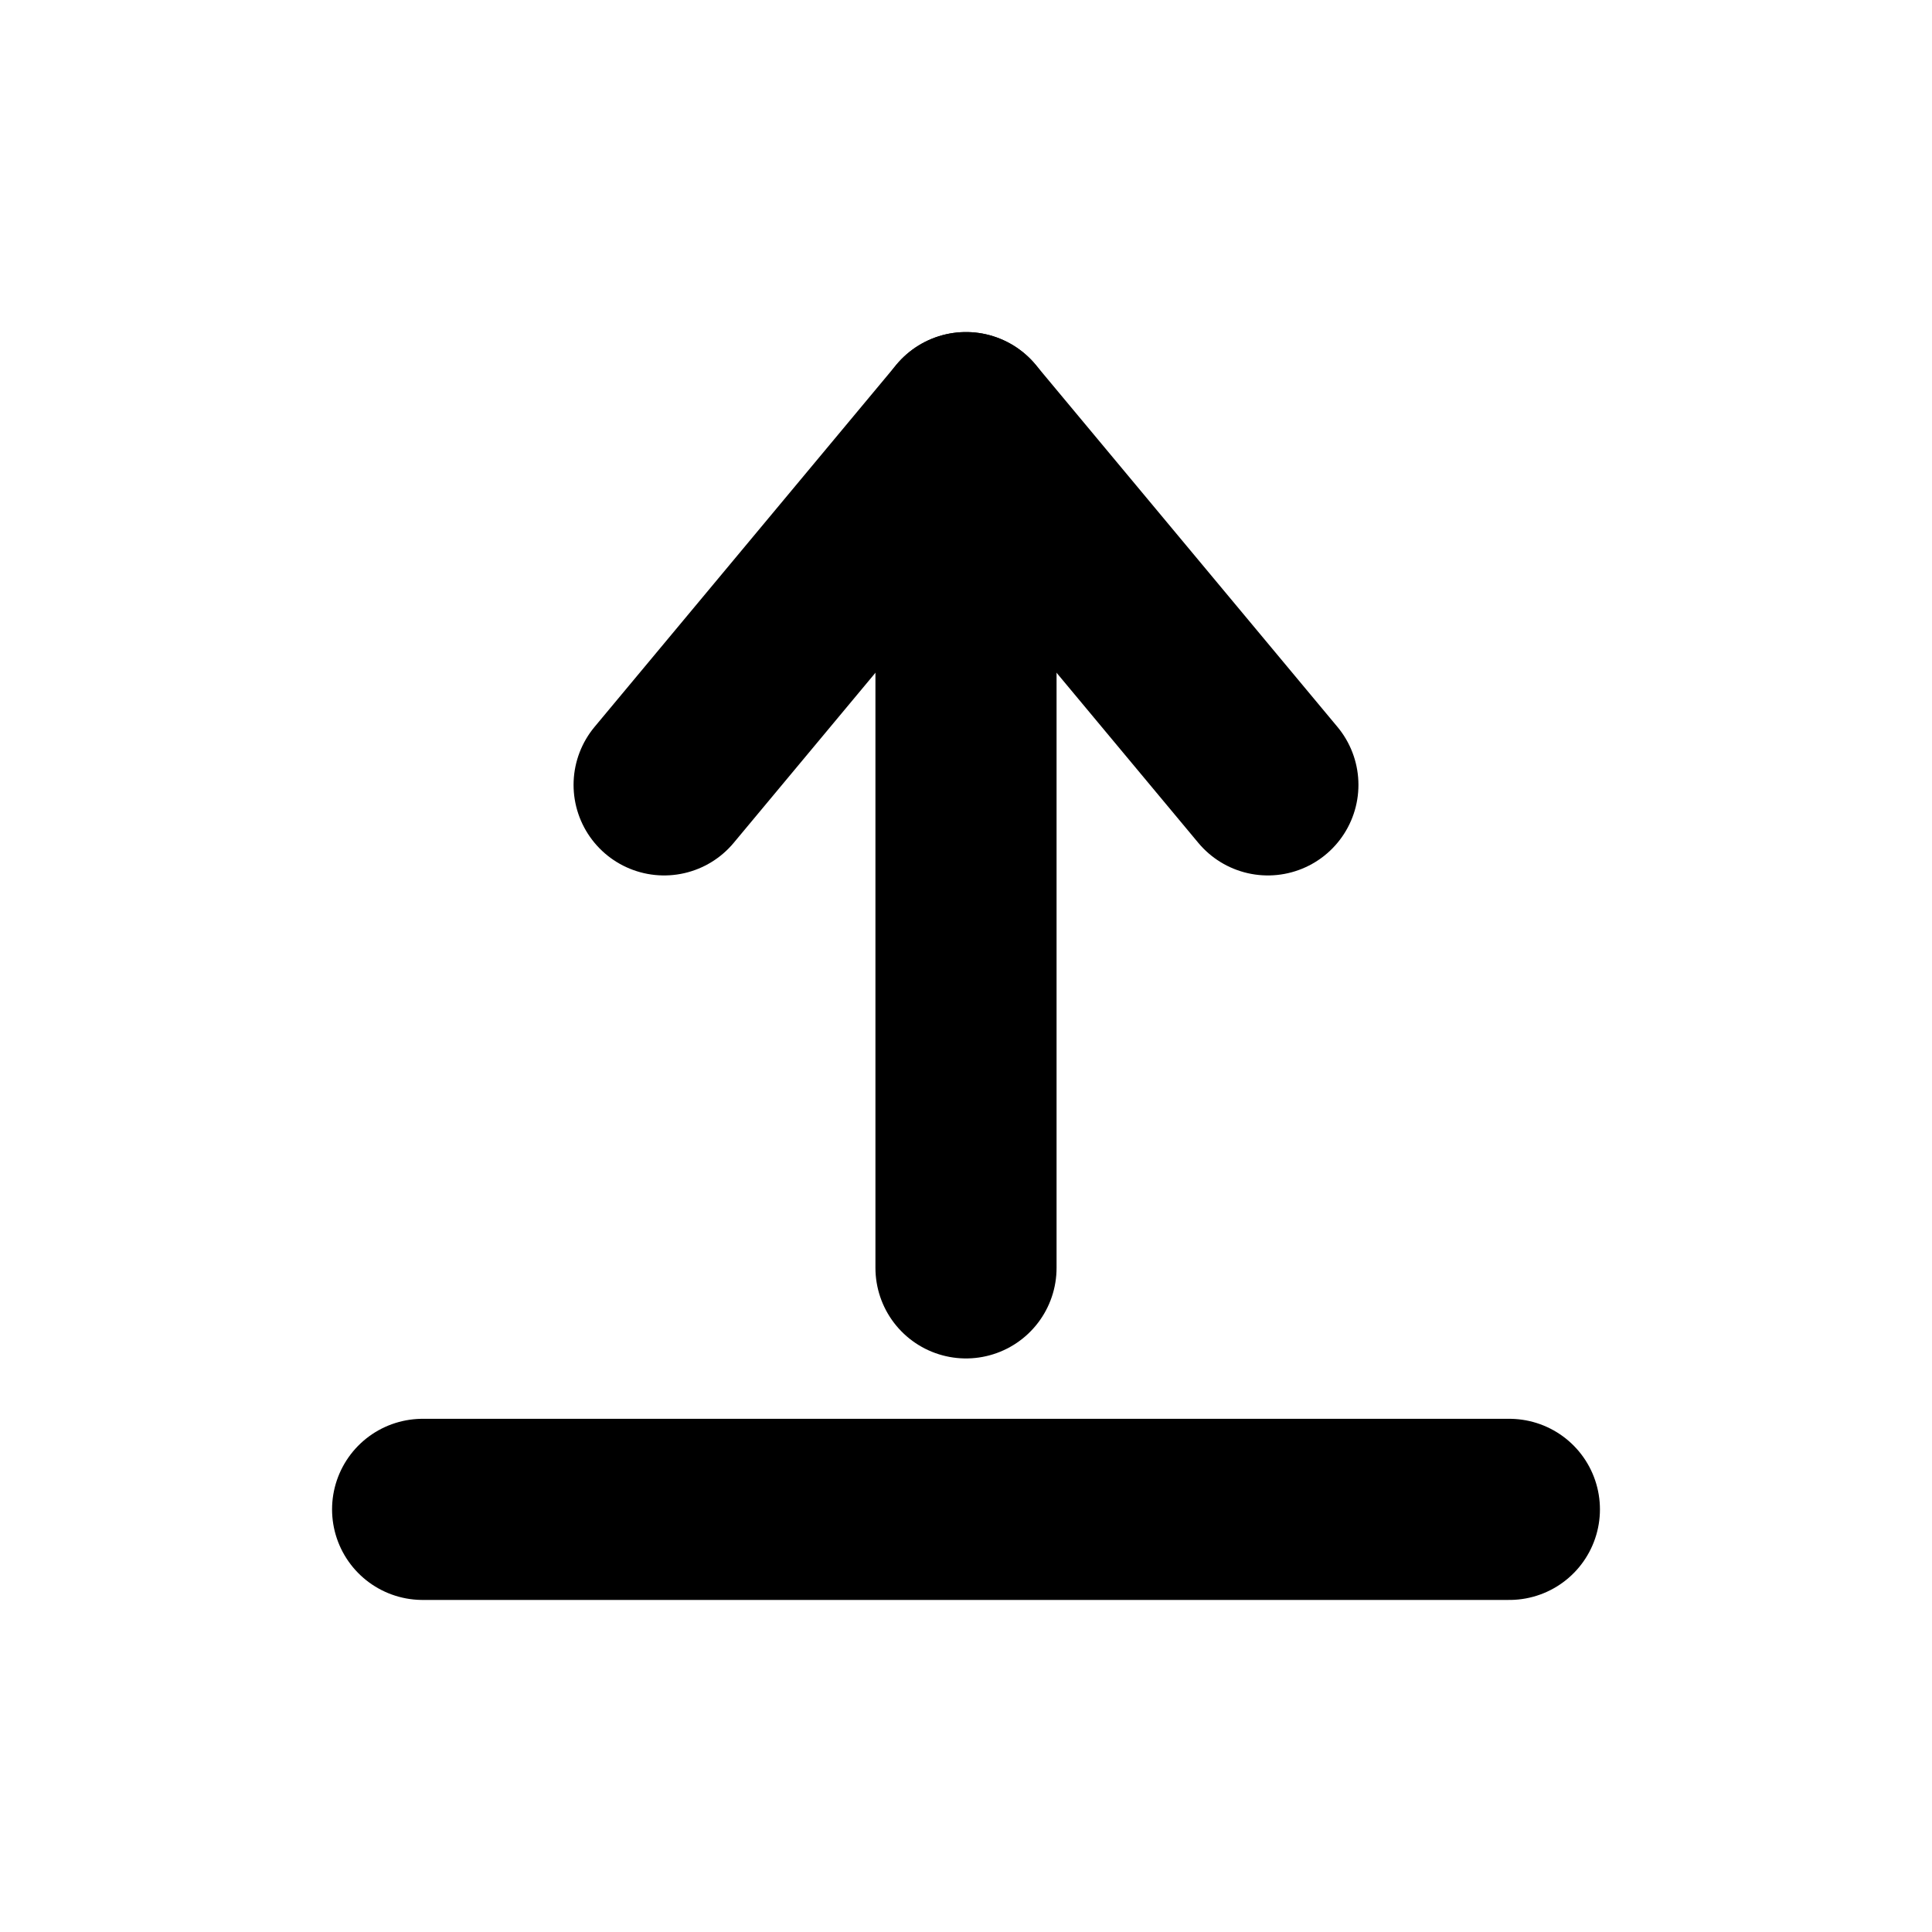
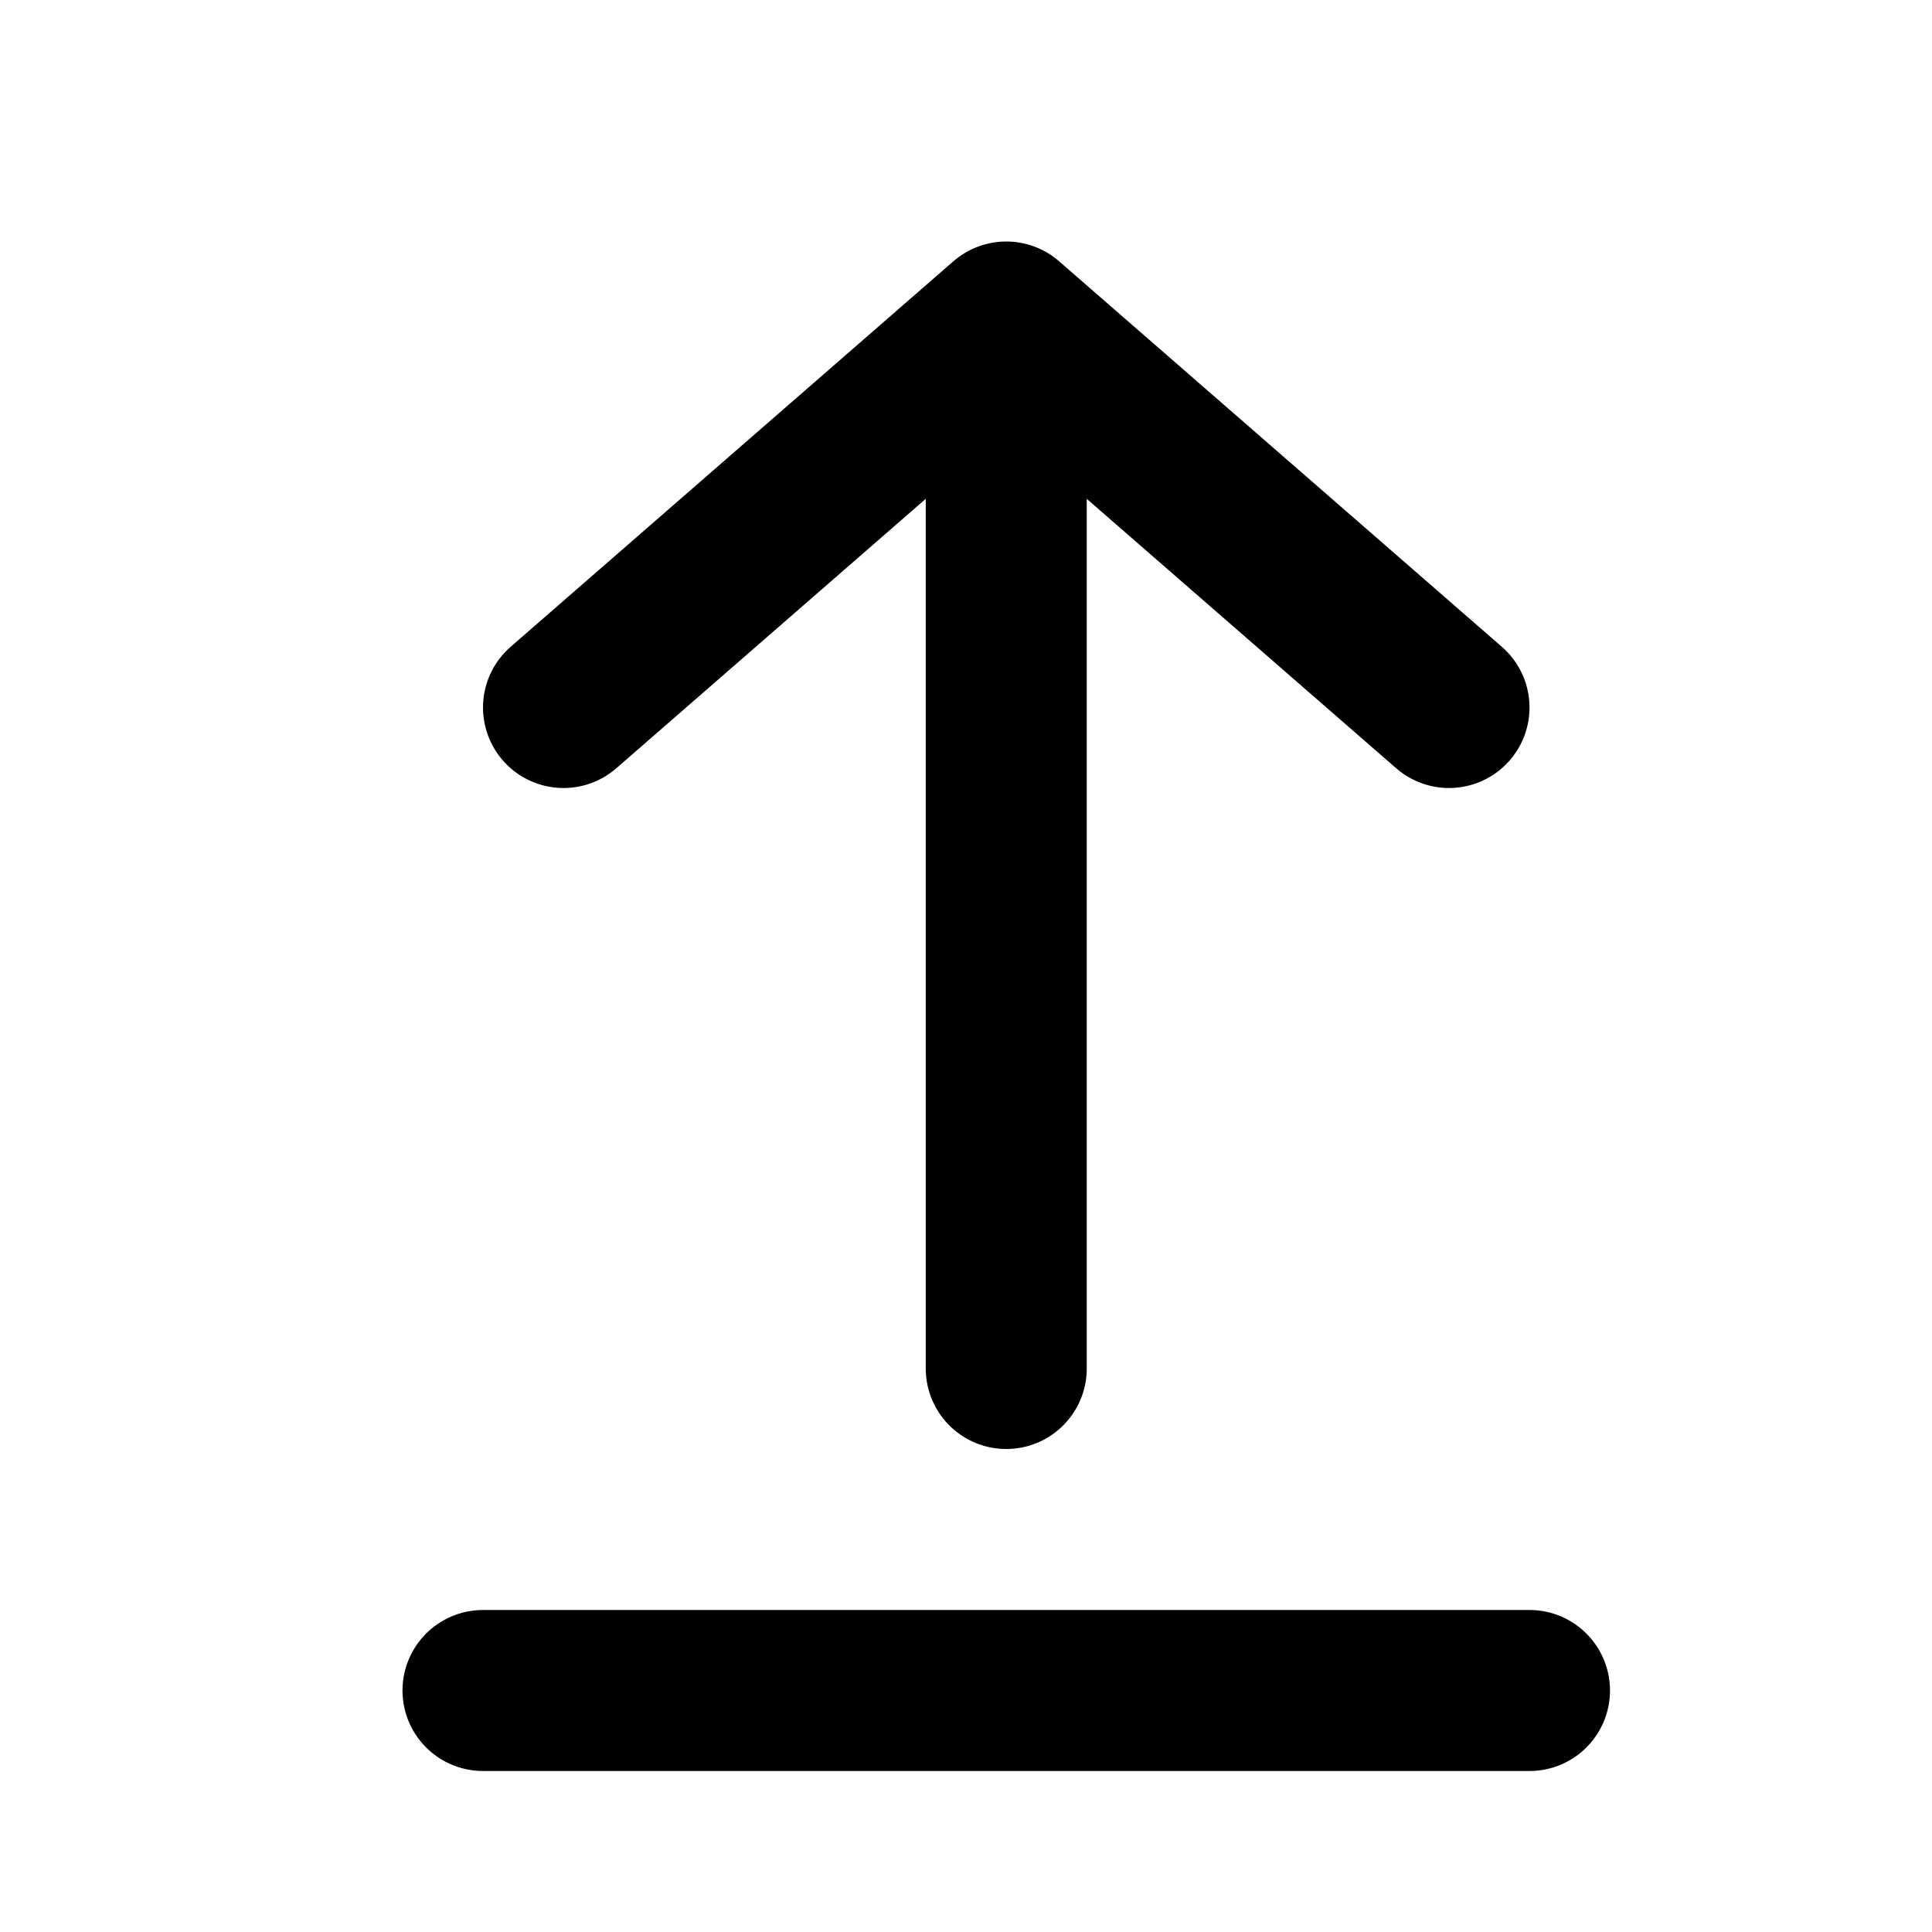
- <svg xmlns="http://www.w3.org/2000/svg" width="16" height="16" viewBox="0 0 16 16" fill="none">
-   <path fill="none" d="M8 3.5V10.5" stroke="currentColor" stroke-width="1.5" stroke-linecap="round" />
-   <path fill="none" d="M5.5 6.5L8 3.5L10.5 6.5" stroke="currentColor" stroke-width="1.5" stroke-linecap="round" stroke-linejoin="round" />
-   <path fill="none" d="M3.5 12.5H12.5" stroke="currentColor" stroke-width="1.5" stroke-linecap="round" />
+ <svg xmlns="http://www.w3.org/2000/svg" width="24" height="24" viewBox="0 0 24 24" fill="none">
+   <path d="M12.5 17V4M7 8.789L12.5 4L18 8.789" stroke="currentColor" stroke-width="2" stroke-linecap="round" stroke-linejoin="round" />
+   <path d="M6 21H19" stroke="currentColor" stroke-width="2" stroke-linecap="round" stroke-linejoin="round" />
</svg>
